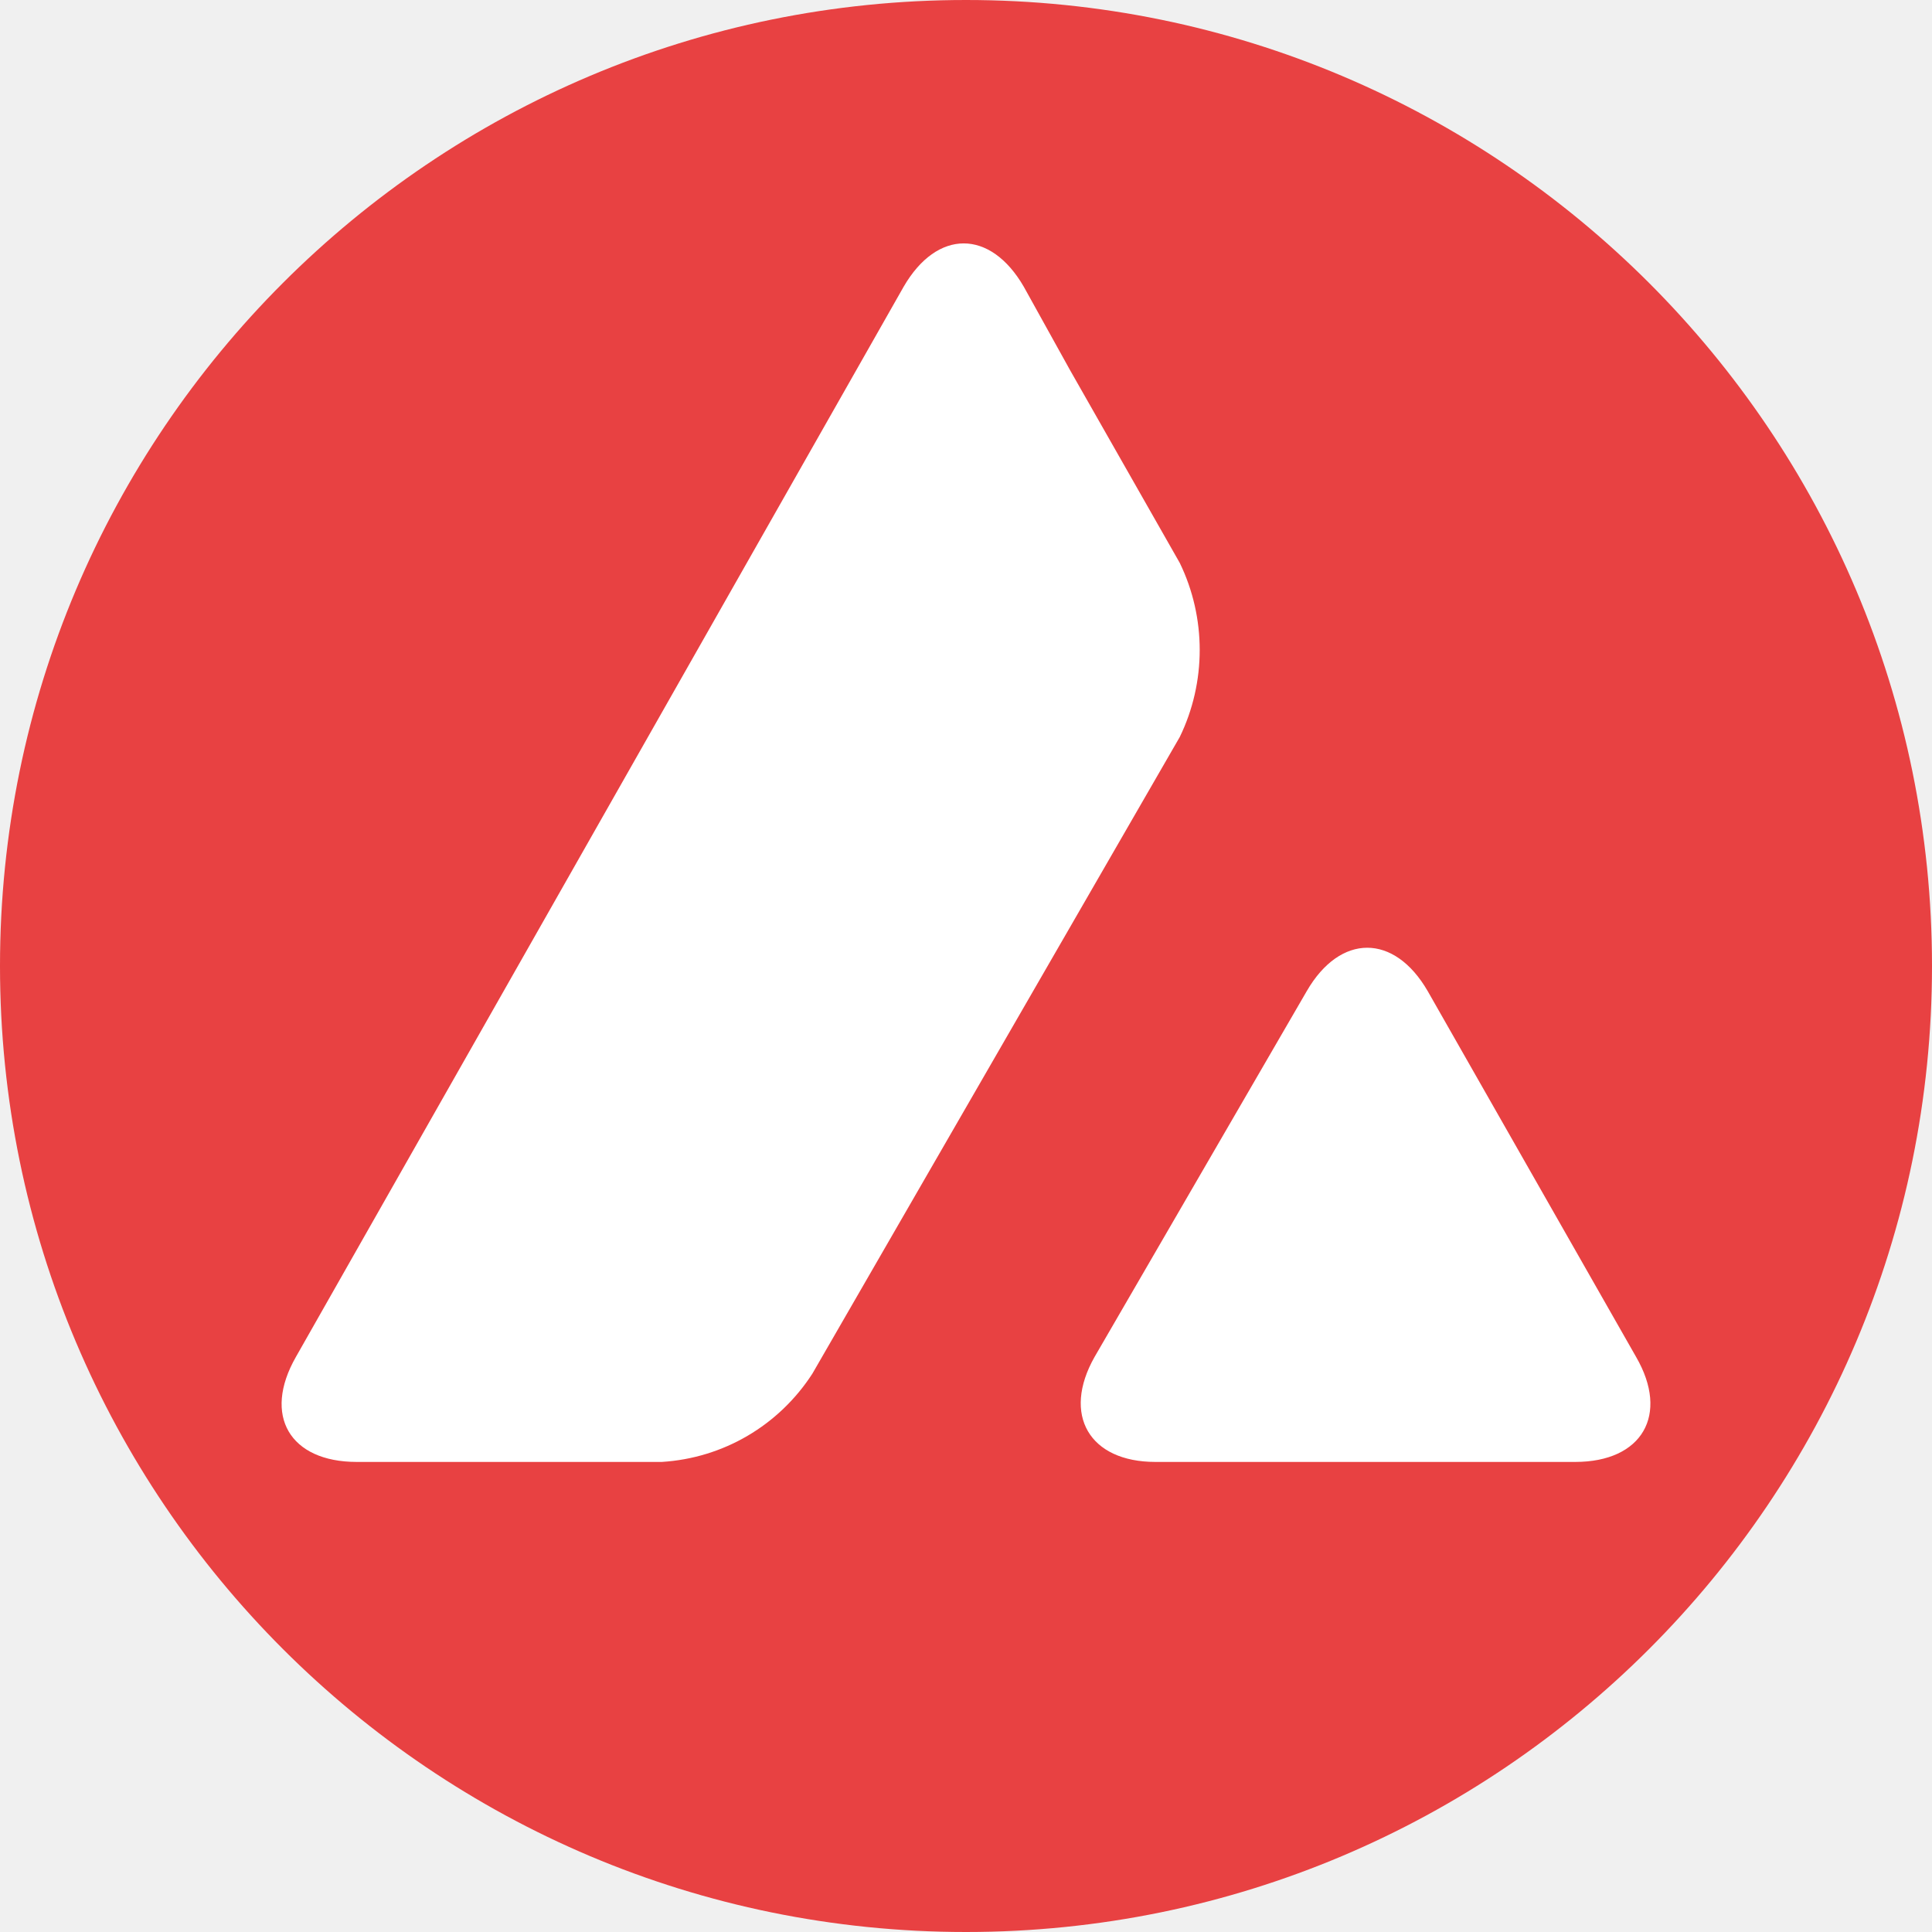
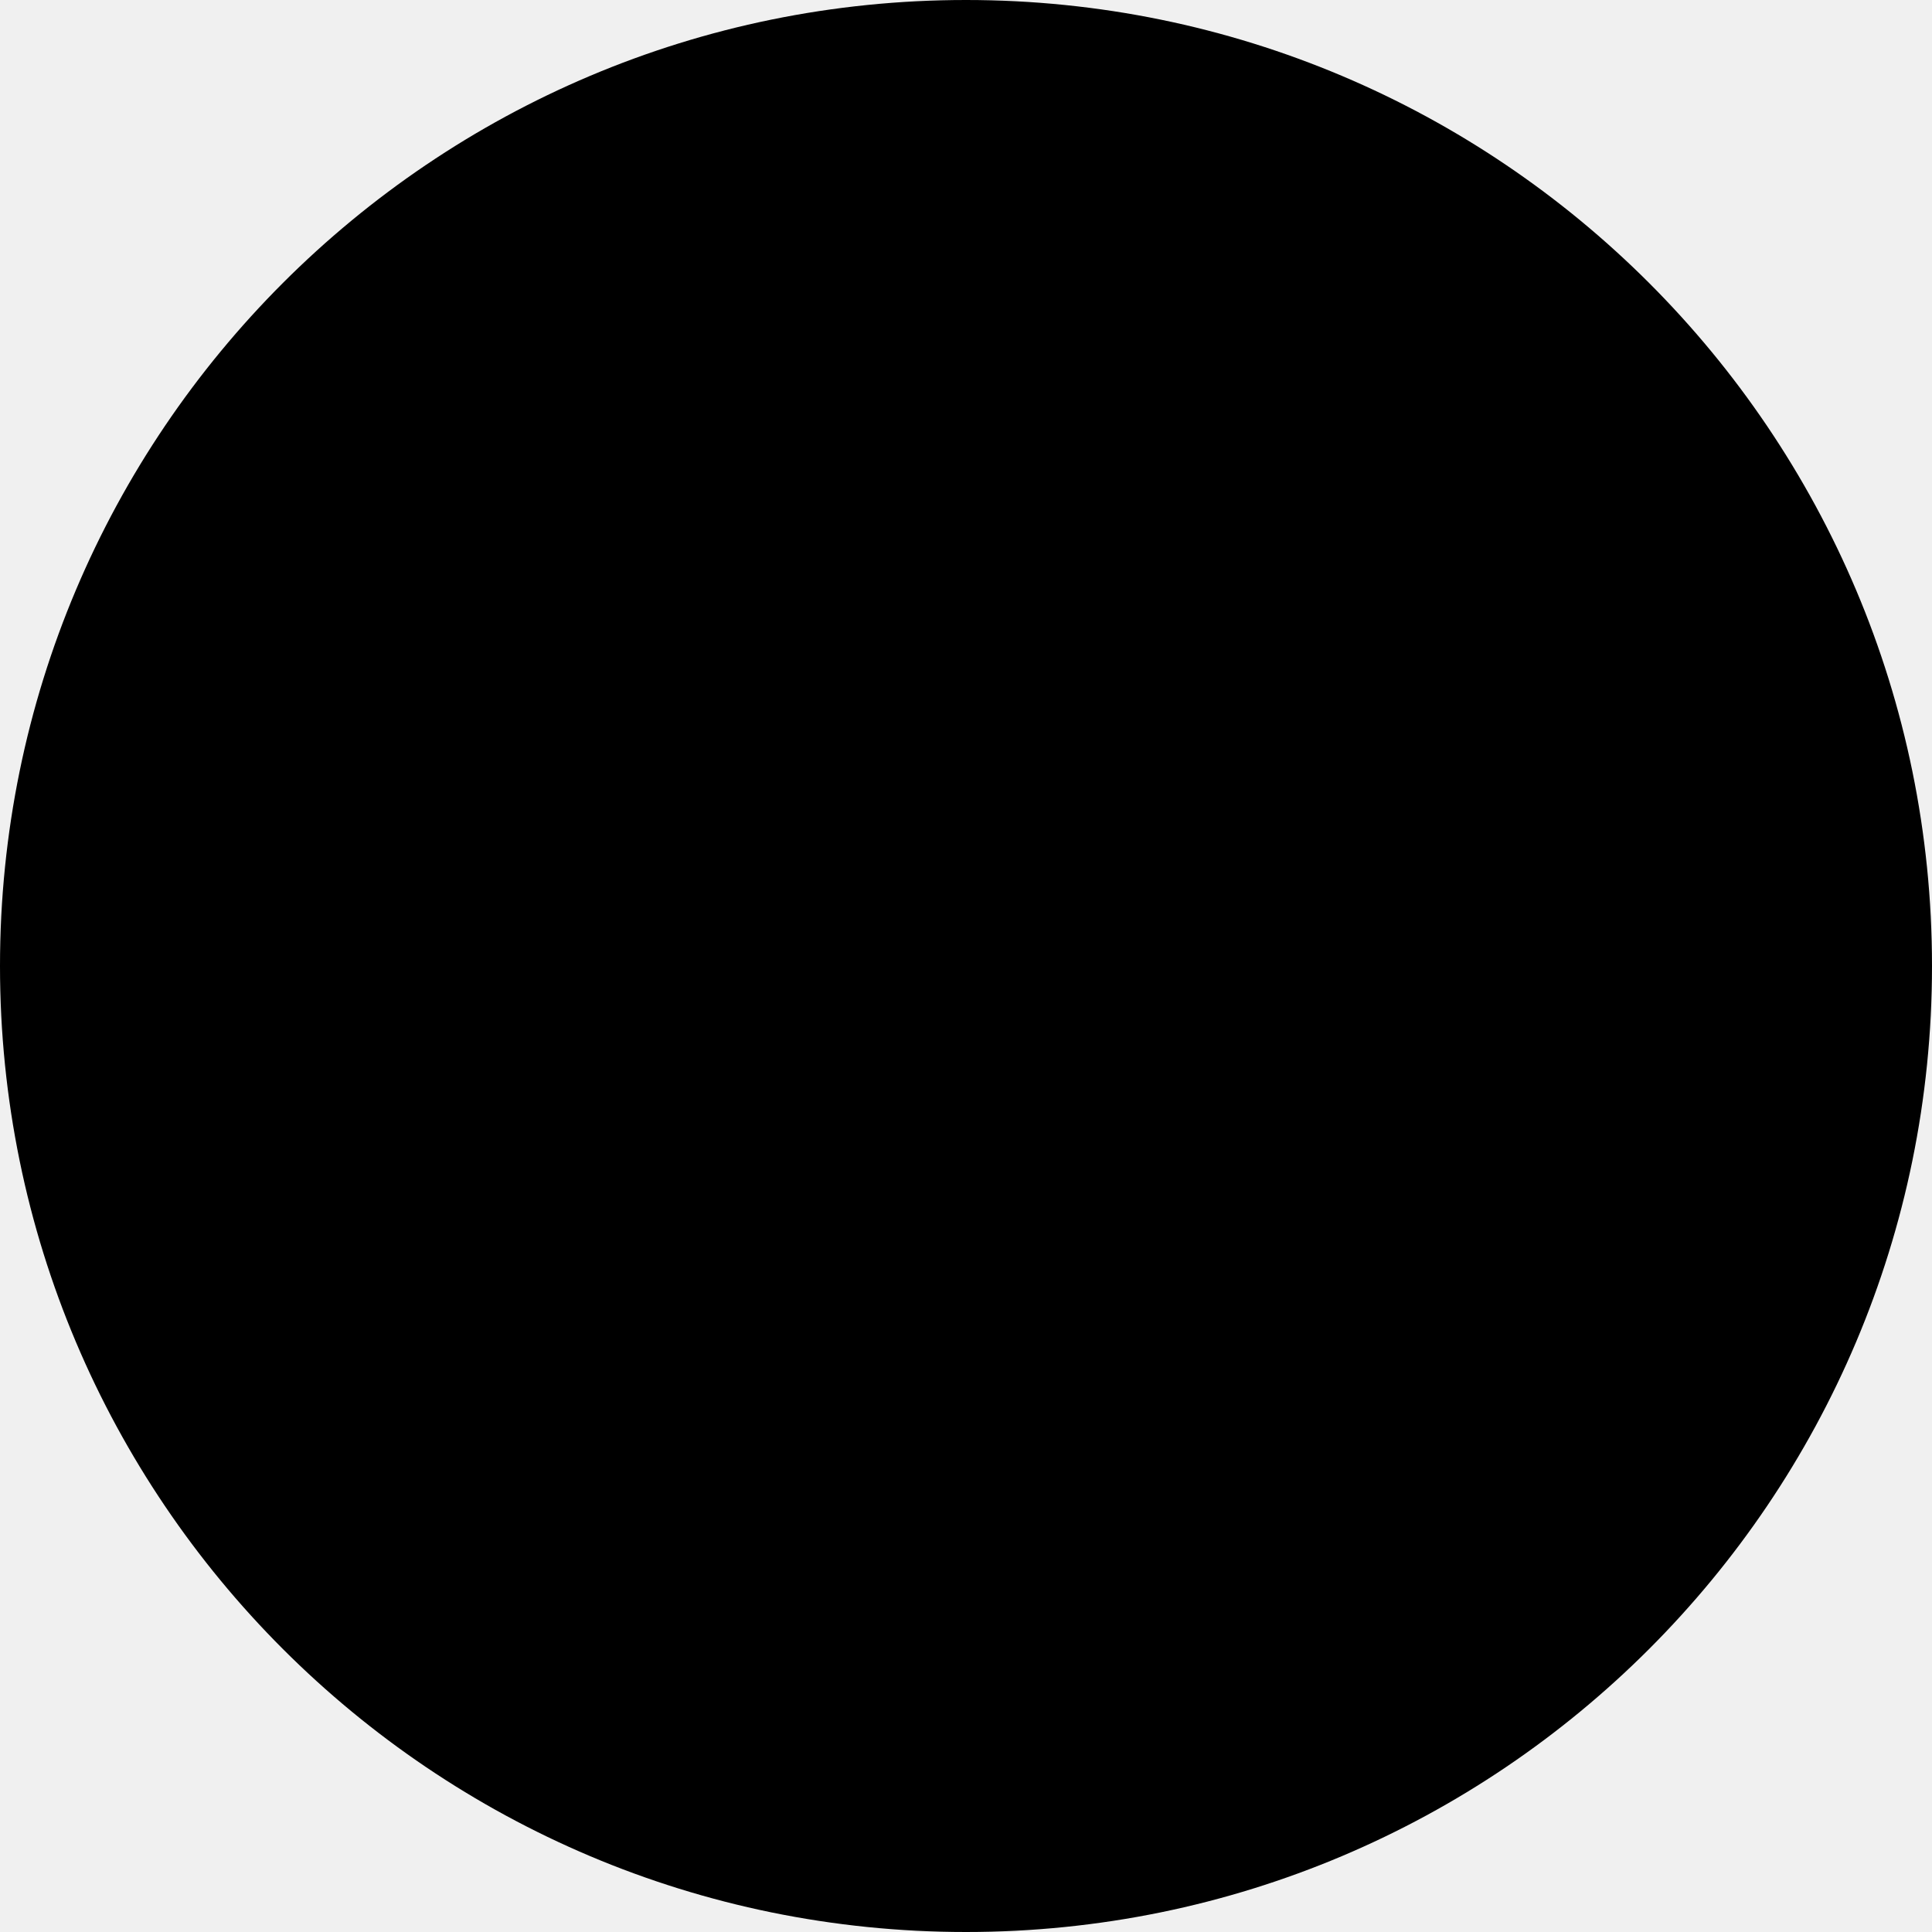
<svg xmlns="http://www.w3.org/2000/svg" version="1.1" id="Layer_1" x="0px" y="0px" viewBox="0 0 254 254" style="enable-background:new 0 0 254 254;" xml:space="preserve">
  <style type="text/css">
- 	.st0{fill-rule:evenodd;clip-rule:evenodd;fill:#E84142;}
+ 	.st0{fill-rule:evenodd;clipRule:evenodd;fill:#E84142;}
	.st1{fill:#FFFFFF;}
</style>
  <g>
-     <circle class="st0" cx="127" cy="127" r="127" />
-     <path class="st1" d="M171.8,130.3c4.4-7.6,11.5-7.6,15.9,0l27.4,48.1c4.4,7.6,0.8,13.8-8,13.8h-55.2c-8.7,0-12.3-6.2-8-13.8   L171.8,130.3z M118.8,37.7c4.4-7.6,11.4-7.6,15.8,0l6.1,11L155.1,74c3.5,7.2,3.5,15.7,0,22.9l-48.3,83.7   c-4.4,6.8-11.7,11.1-19.8,11.6H46.9c-8.8,0-12.4-6.1-8-13.8L118.8,37.7z" />
+     <circle className="st0" cx="127" cy="127" r="127" />
+     <path className="st1" d="M171.8,130.3c4.4-7.6,11.5-7.6,15.9,0l27.4,48.1c4.4,7.6,0.8,13.8-8,13.8h-55.2c-8.7,0-12.3-6.2-8-13.8   L171.8,130.3z M118.8,37.7c4.4-7.6,11.4-7.6,15.8,0l6.1,11L155.1,74c3.5,7.2,3.5,15.7,0,22.9l-48.3,83.7   c-4.4,6.8-11.7,11.1-19.8,11.6H46.9c-8.8,0-12.4-6.1-8-13.8L118.8,37.7z" />
  </g>
</svg>
